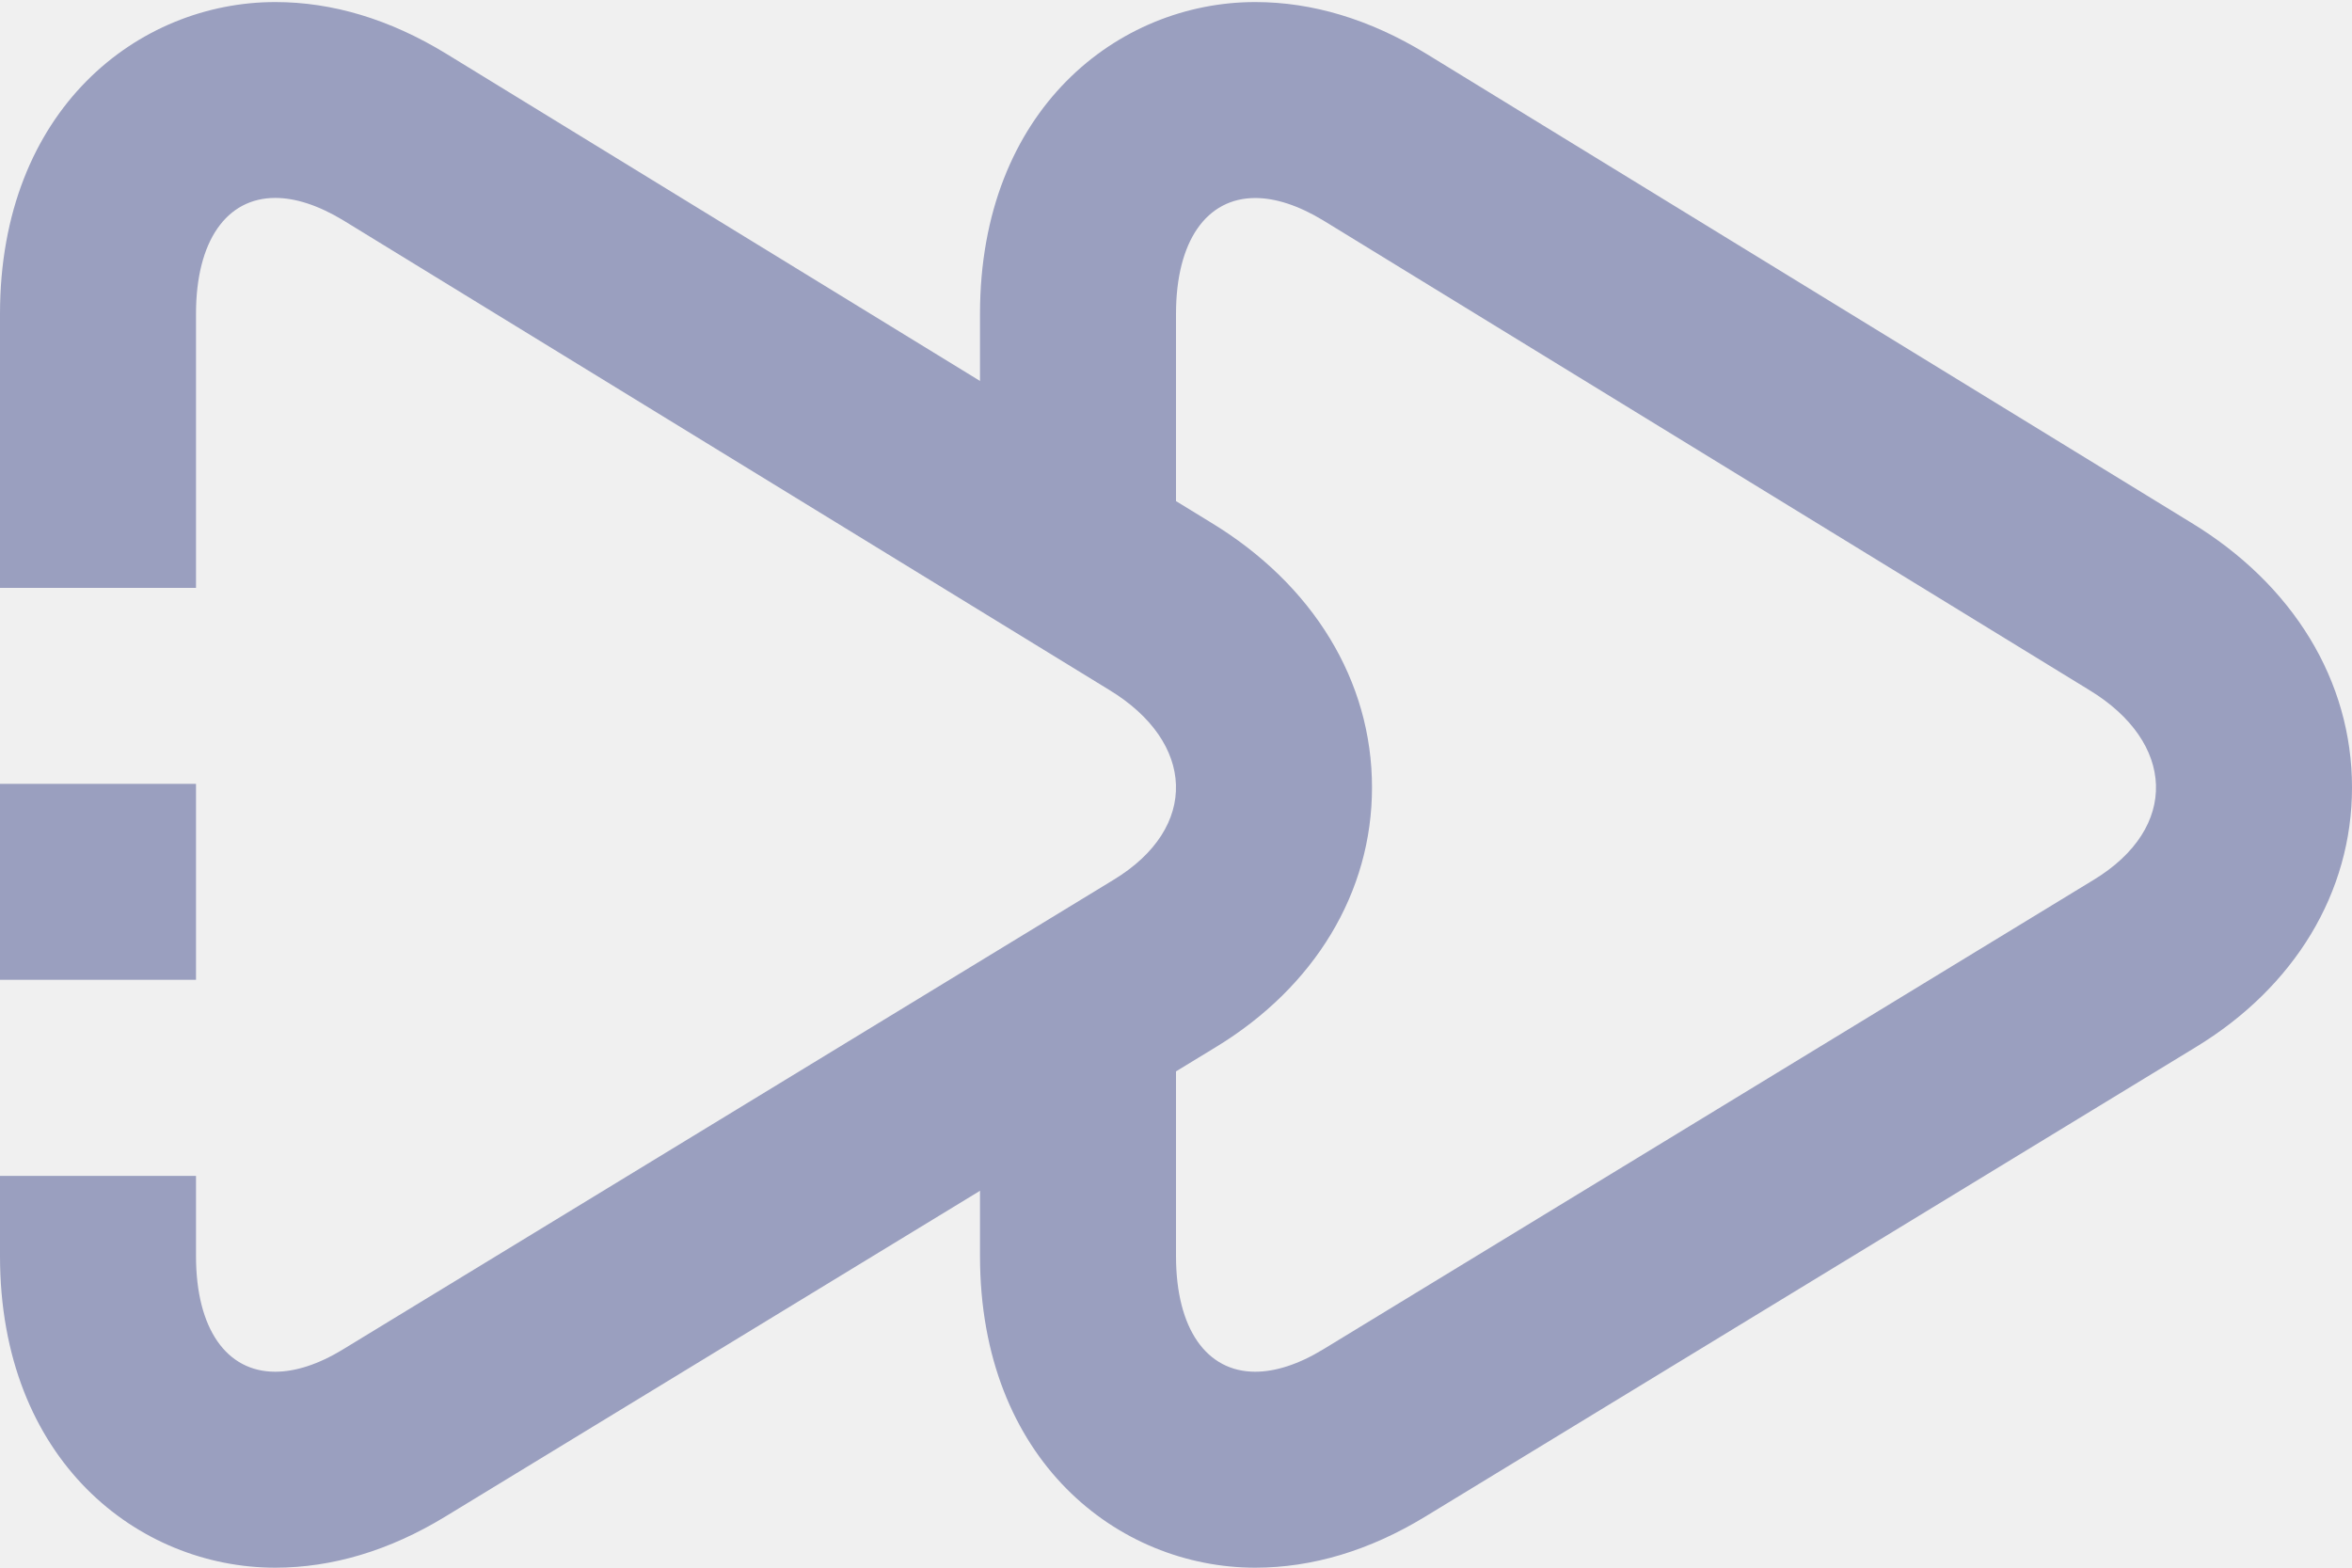
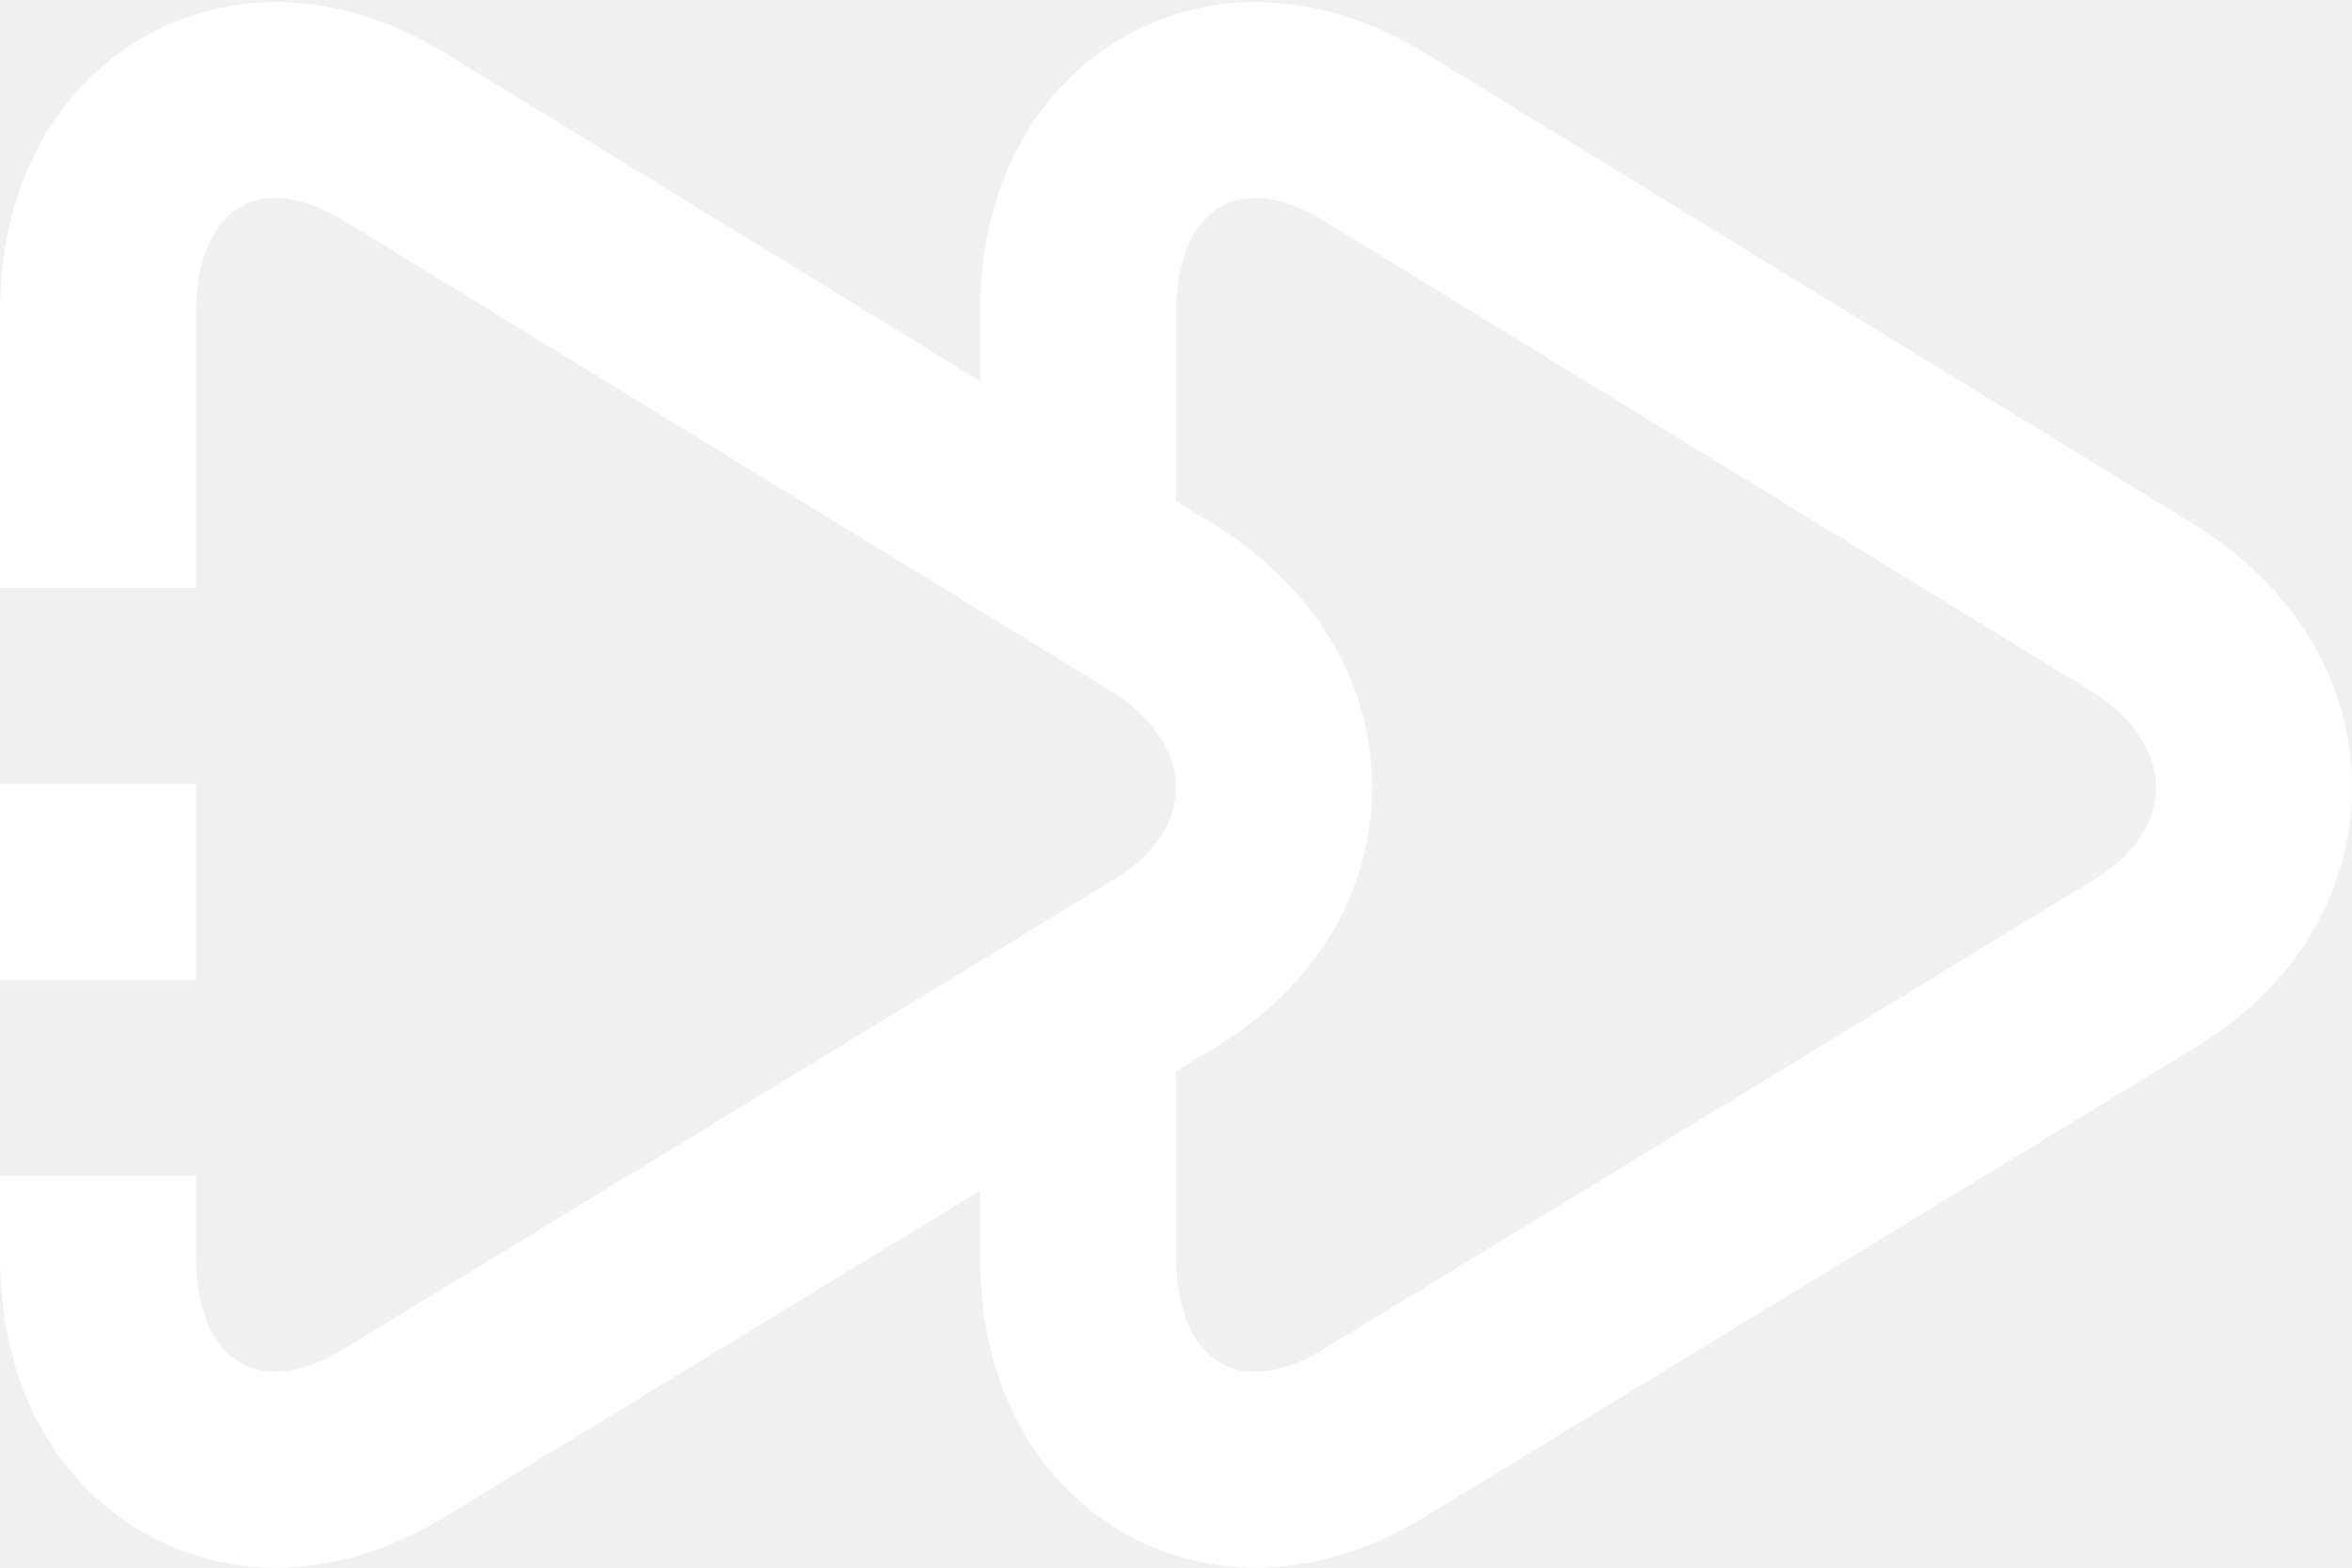
<svg xmlns="http://www.w3.org/2000/svg" width="24" height="16">
-   <path fill="#9A9FBF" d="M12.355 5.332L4.548.545C3.975.196 3.392.021 2.809.021 1.413.021 0 1.115 0 3.205V6h2V3.204c0-.749.314-1.184.809-1.184.204 0 .438.074.694.229l7.815 4.792c.879.533.924 1.406.044 1.939l-7.859 4.79c-.256.157-.491.23-.695.23C2.314 14 2 13.566 2 12.818v-.793-.024H0V12.818C0 14.907 1.413 16 2.808 16c.583 0 1.167-.175 1.735-.521l7.86-4.79C13.416 10.074 14 9.107 14 8.038c.001-1.086-.599-2.072-1.645-2.706z" />
-   <path fill="#9A9FBF" d="M0 8h2v2H0zM22.355 5.332L14.548.545c-.574-.349-1.157-.524-1.74-.524C11.413.021 10 1.115 10 3.205v2.08l2 1.343v-.616-2.807c0-.749.314-1.184.809-1.184.204 0 .438.074.694.229l7.815 4.792c.879.533.924 1.406.044 1.939l-7.859 4.79c-.256.156-.491.229-.695.229-.494 0-.808-.434-.808-1.182v-.793-2.311c-.479.438-.969.879-1 .89-.025.009-.476.189-1 .401V12.818C10 14.907 11.413 16 12.808 16c.583 0 1.167-.175 1.735-.521l7.86-4.79C23.416 10.074 24 9.107 24 8.038c.001-1.086-.599-2.072-1.645-2.706z" />
+   <path fill="#ffffff" d="M12.355 5.332L4.548.545C3.975.196 3.392.021 2.809.021 1.413.021 0 1.115 0 3.205V6h2V3.204c0-.749.314-1.184.809-1.184.204 0 .438.074.694.229l7.815 4.792c.879.533.924 1.406.044 1.939l-7.859 4.79c-.256.157-.491.23-.695.23C2.314 14 2 13.566 2 12.818v-.793-.024H0V12.818C0 14.907 1.413 16 2.808 16c.583 0 1.167-.175 1.735-.521l7.86-4.79C13.416 10.074 14 9.107 14 8.038c.001-1.086-.599-2.072-1.645-2.706z" />
+   <path fill="#ffffff" d="M0 8h2v2H0zM22.355 5.332L14.548.545c-.574-.349-1.157-.524-1.74-.524C11.413.021 10 1.115 10 3.205v2.08l2 1.343v-.616-2.807c0-.749.314-1.184.809-1.184.204 0 .438.074.694.229l7.815 4.792c.879.533.924 1.406.044 1.939l-7.859 4.79c-.256.156-.491.229-.695.229-.494 0-.808-.434-.808-1.182v-.793-2.311c-.479.438-.969.879-1 .89-.025.009-.476.189-1 .401V12.818C10 14.907 11.413 16 12.808 16c.583 0 1.167-.175 1.735-.521l7.86-4.79C23.416 10.074 24 9.107 24 8.038c.001-1.086-.599-2.072-1.645-2.706z" />
</svg>
